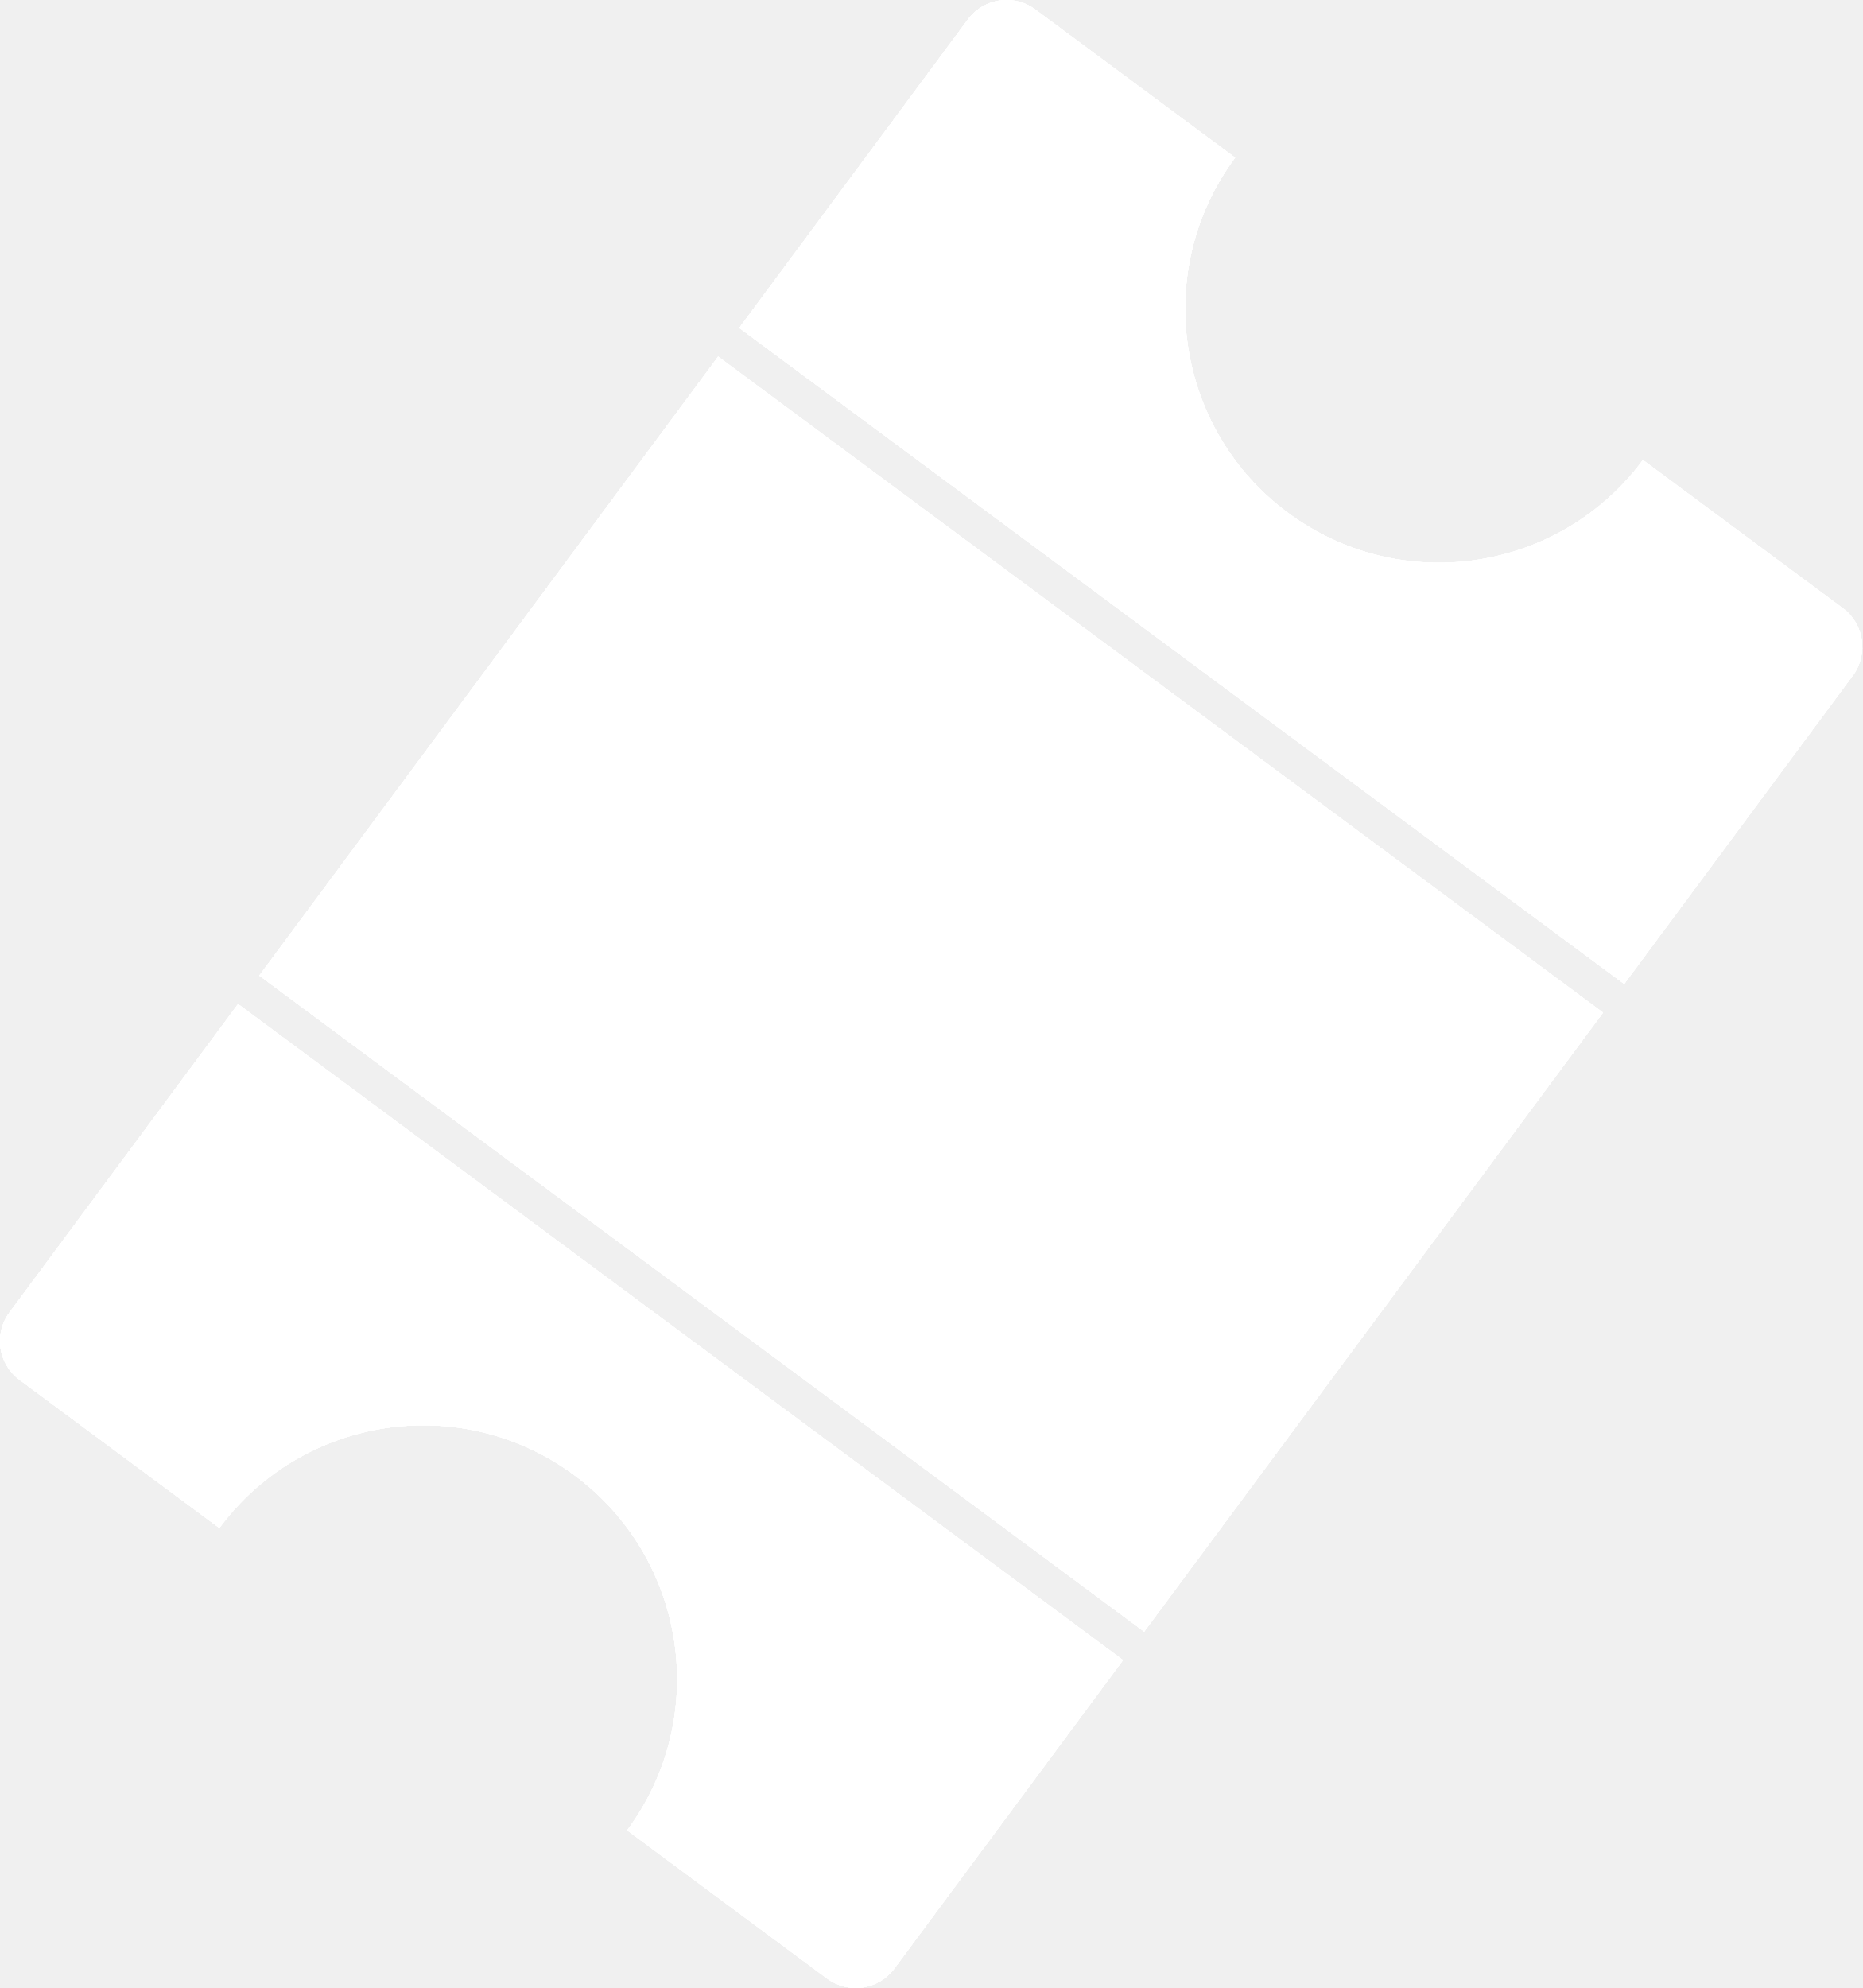
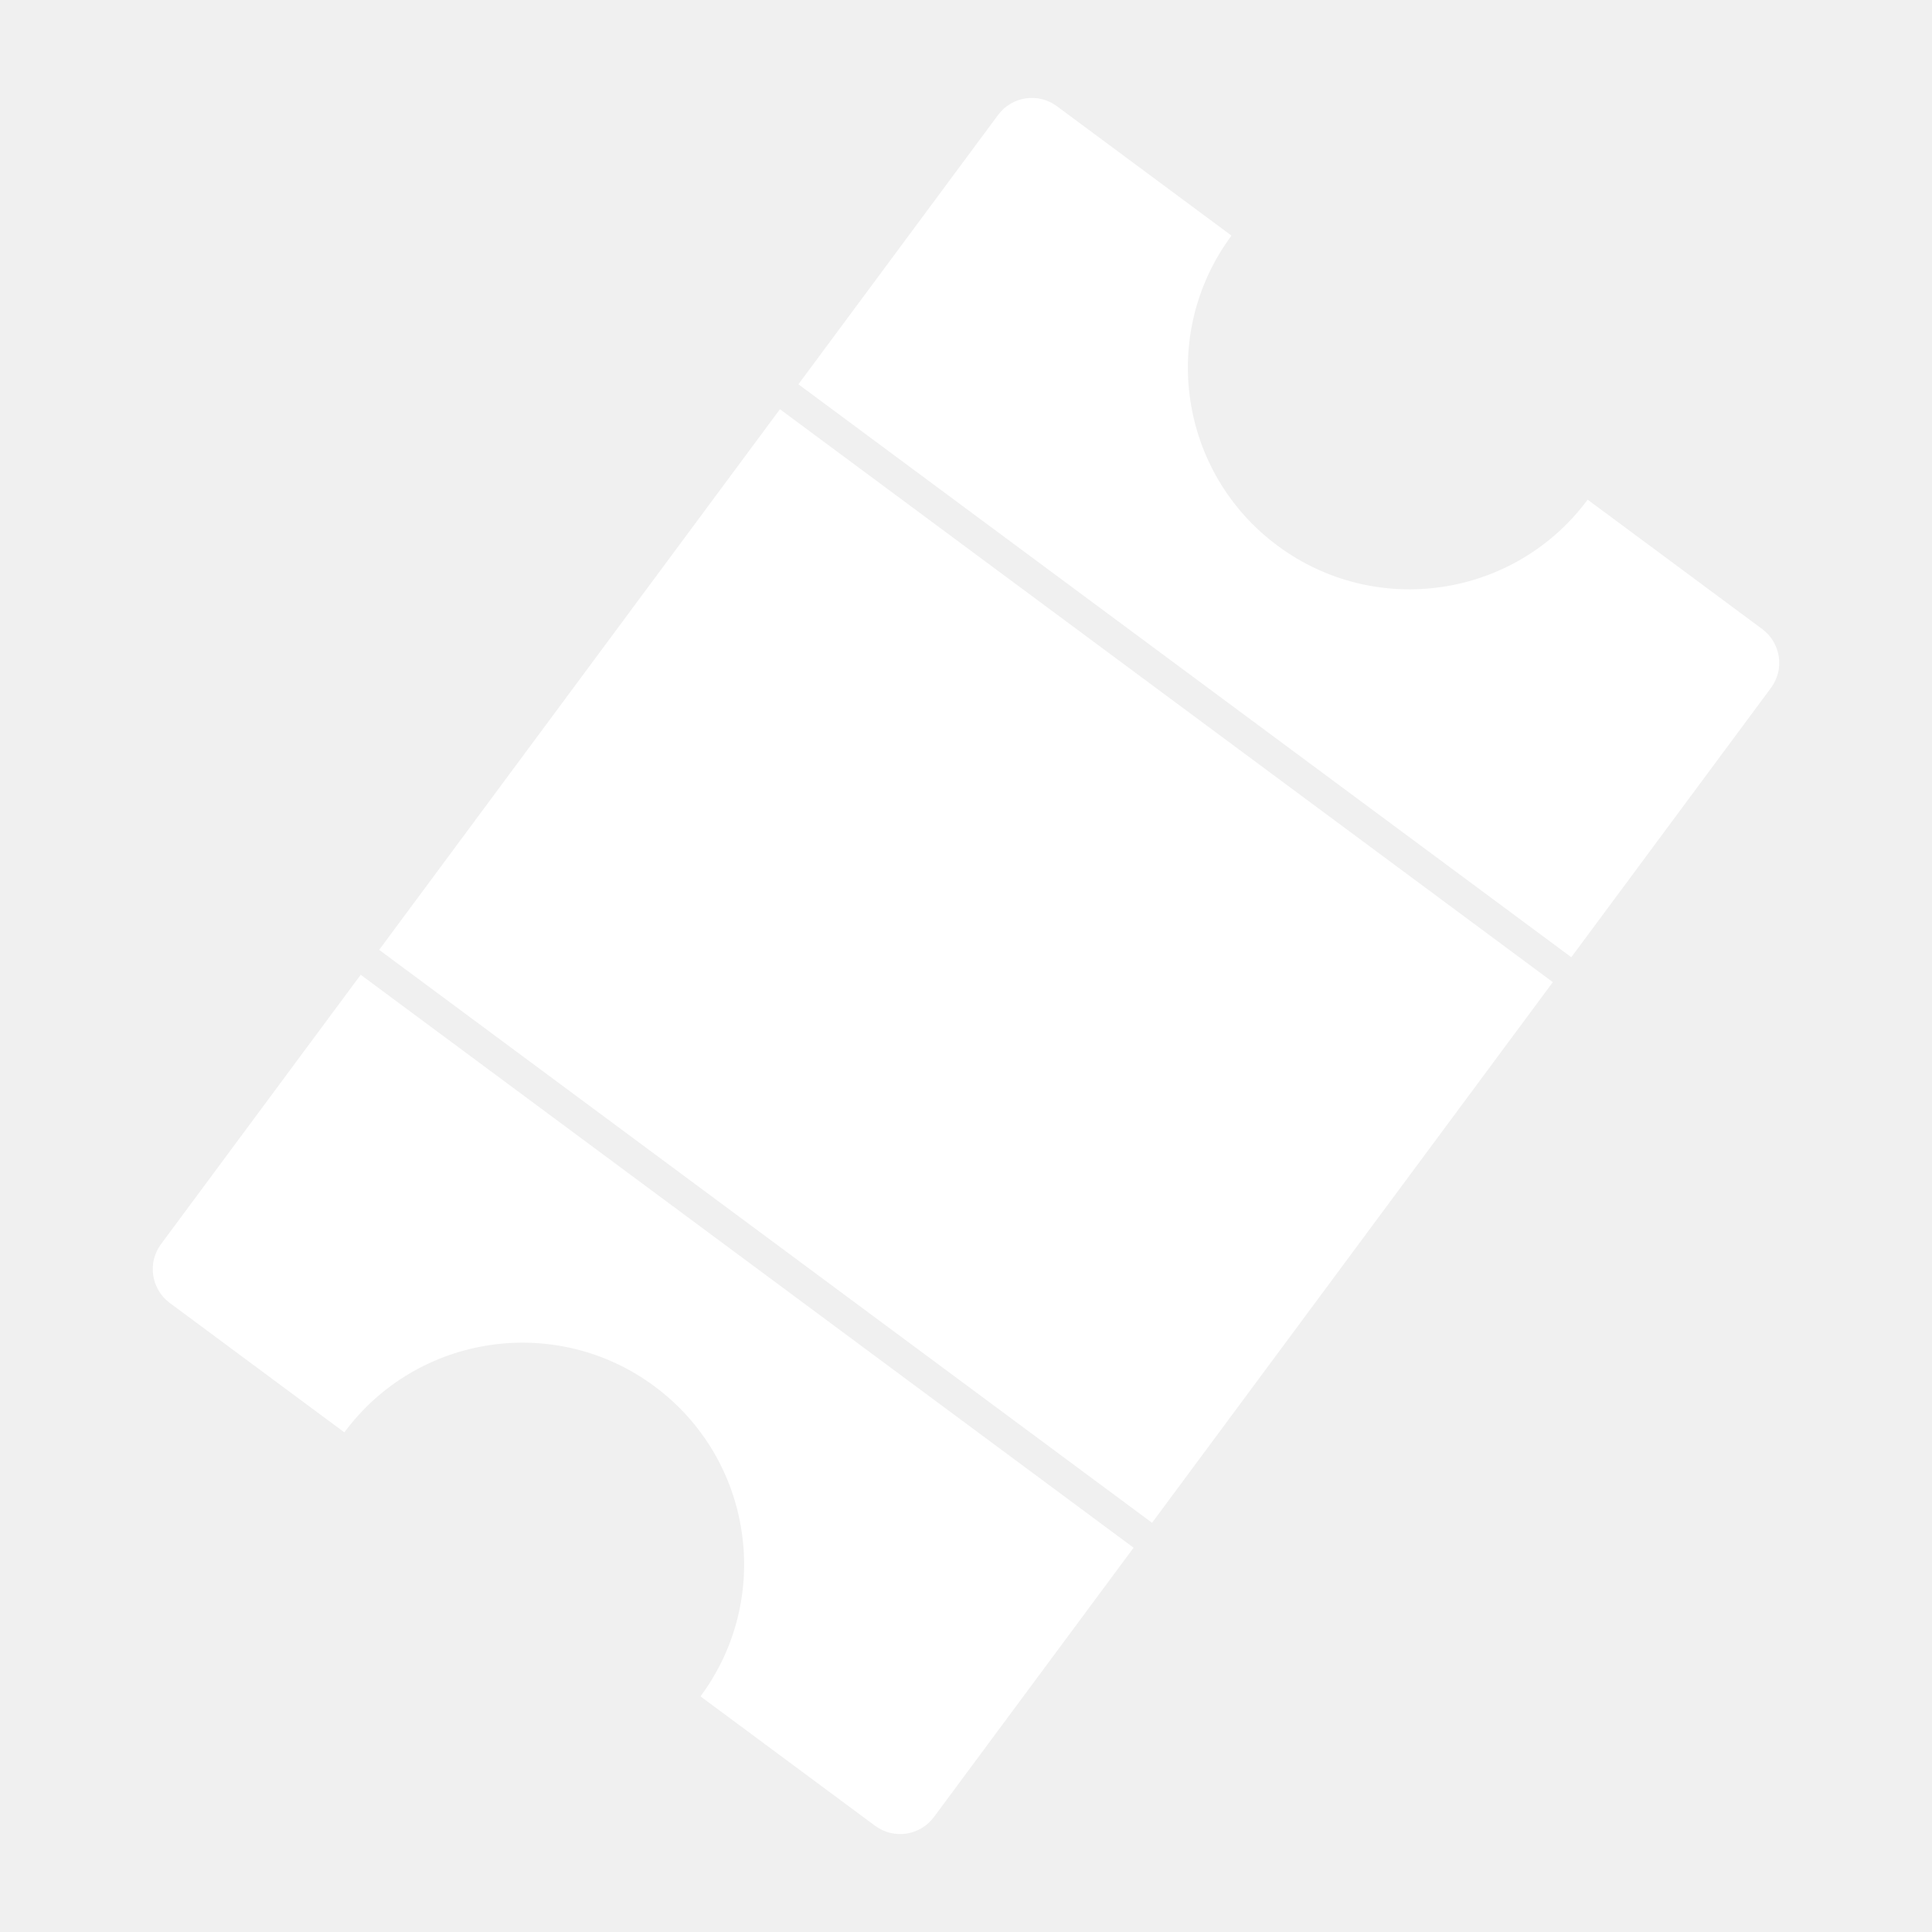
- <svg xmlns="http://www.w3.org/2000/svg" version="1.0" id="Layer_1" x="0px" y="0px" viewBox="95.139 259.61 431.039 460.096" enable-background="new 95.139 259.61 431.039 460.096" xml:space="preserve">
-   <g id="Layer_1">
-     <g>
-       <g>
-         <g>
-           <path fill="#FFFFFF" d="M97.33,563.365c-3.663,4.942-2.627,11.918,2.315,15.581l46.269,34.299      c19.322-26.065,56.115-31.531,82.179-12.209c26.065,19.322,31.531,56.115,12.209,82.179l46.269,34.299      c4.942,3.663,11.918,2.627,15.581-2.315l52.915-71.381L150.245,491.984L97.33,563.365z" />
-           <path fill="#FFFFFF" d="M521.672,400.371l-46.269-34.299c-19.322,26.065-56.115,31.531-82.179,12.209      c-26.065-19.322-31.531-56.115-12.209-82.179l-46.269-34.299c-4.942-3.663-11.918-2.627-15.581,2.315l-52.915,71.381      l204.822,151.835l52.915-71.381C527.65,411.01,526.613,404.034,521.672,400.371z" />
-           <rect x="183.177" y="400.486" transform="matrix(-0.8033 -0.5955 0.5955 -0.8033 268.6219 1068.024)" fill="#FFFFFF" width="254.963" height="178.345" />
-         </g>
-         <g>
-           <path fill="#FFFFFF" d="M97.33,563.365c-3.663,4.942-2.627,11.918,2.315,15.581l46.269,34.299      c19.322-26.065,56.115-31.531,82.179-12.209c26.065,19.322,31.531,56.115,12.209,82.179l46.269,34.299      c4.942,3.663,11.918,2.627,15.581-2.315l52.915-71.381L150.245,491.984L97.33,563.365z" />
-           <path fill="#FFFFFF" d="M521.672,400.371l-46.269-34.299c-19.322,26.065-56.115,31.531-82.179,12.209      c-26.065-19.322-31.531-56.115-12.209-82.179l-46.269-34.299c-4.942-3.663-11.918-2.627-15.581,2.315l-52.915,71.381      l204.822,151.835l52.915-71.381C527.65,411.01,526.613,404.034,521.672,400.371z" />
-           <rect x="183.177" y="400.486" transform="matrix(-0.8033 -0.5955 0.5955 -0.8033 268.6219 1068.024)" fill="#FFFFFF" width="254.963" height="178.345" />
-         </g>
-       </g>
-     </g>
-     <g>
-       <g>
-         <g>
-           <path fill="#FFFFFF" d="M97.33,563.365c-3.663,4.942-2.627,11.918,2.315,15.581l46.269,34.299      c19.322-26.065,56.115-31.531,82.179-12.209c26.065,19.322,31.531,56.115,12.209,82.179l46.269,34.299      c4.942,3.663,11.918,2.627,15.581-2.315l52.915-71.381L150.245,491.984L97.33,563.365z" />
-           <path fill="#FFFFFF" d="M521.672,400.371l-46.269-34.299c-19.322,26.065-56.115,31.531-82.179,12.209      c-26.065-19.322-31.531-56.115-12.209-82.179l-46.269-34.299c-4.942-3.663-11.918-2.627-15.581,2.315l-52.915,71.381      l204.822,151.835l52.915-71.381C527.65,411.01,526.613,404.034,521.672,400.371z" />
-           <rect x="183.177" y="400.486" transform="matrix(-0.8033 -0.5955 0.5955 -0.8033 268.6219 1068.024)" fill="#FFFFFF" width="254.963" height="178.345" />
-         </g>
-         <g>
-           <path fill="#FFFFFF" d="M97.33,563.365c-3.663,4.942-2.627,11.918,2.315,15.581l46.269,34.299      c19.322-26.065,56.115-31.531,82.179-12.209c26.065,19.322,31.531,56.115,12.209,82.179l46.269,34.299      c4.942,3.663,11.918,2.627,15.581-2.315l52.915-71.381L150.245,491.984L97.33,563.365z" />
-           <path fill="#FFFFFF" d="M521.672,400.371l-46.269-34.299c-19.322,26.065-56.115,31.531-82.179,12.209      c-26.065-19.322-31.531-56.115-12.209-82.179l-46.269-34.299c-4.942-3.663-11.918-2.627-15.581,2.315l-52.915,71.381      l204.822,151.835l52.915-71.381C527.65,411.01,526.613,404.034,521.672,400.371z" />
-           <rect x="183.177" y="400.486" transform="matrix(-0.8033 -0.5955 0.5955 -0.8033 268.6219 1068.024)" fill="#FFFFFF" width="254.963" height="178.345" />
-         </g>
-         <g>
-           <path fill="#FFFFFF" d="M97.33,563.365c-3.663,4.942-2.627,11.918,2.315,15.581l46.269,34.299      c19.322-26.065,56.115-31.531,82.179-12.209c26.065,19.322,31.531,56.115,12.209,82.179l46.269,34.299      c4.942,3.663,11.918,2.627,15.581-2.315l52.915-71.381L150.245,491.984L97.33,563.365z" />
-           <path fill="#FFFFFF" d="M521.672,400.371l-46.269-34.299c-19.322,26.065-56.115,31.531-82.179,12.209      c-26.065-19.322-31.531-56.115-12.209-82.179l-46.269-34.299c-4.942-3.663-11.918-2.627-15.581,2.315l-52.915,71.381      l204.822,151.835l52.915-71.381C527.65,411.01,526.613,404.034,521.672,400.371z" />
-           <rect x="183.177" y="400.486" transform="matrix(-0.8033 -0.5955 0.5955 -0.8033 268.6219 1068.024)" fill="#FFFFFF" width="254.963" height="178.345" />
-         </g>
-       </g>
-     </g>
+ <svg xmlns="http://www.w3.org/2000/svg" version="1" viewBox="0 0 512 512" enable-background="new 0 0 512 512">
+   <g fill="#fff">
+     <path d="M95.587 258.325L300.41 410.16l-52.916 71.38c-3.663 4.943-10.64 5.98-15.58 2.316l-46.27-34.3c19.322-26.064 13.856-62.857-12.21-82.178-26.064-19.322-62.857-13.856-82.178 12.21l-46.27-34.3c-4.94-3.663-5.977-10.64-2.314-15.58l52.915-71.383zM469.328 182.294l-52.915 71.38L211.59 101.84l52.916-71.382c3.663-4.942 10.64-5.978 15.58-2.315l46.27 34.3c-19.322 26.064-13.856 62.856 12.21 82.178 26.064 19.323 62.857 13.857 82.178-12.208l46.27 34.3c4.94 3.664 5.978 10.64 2.314 15.582zM206.693 108.446L411.515 260.28 305.307 403.555 100.485 251.718l106.208-143.272z" />
  </g>
</svg>
